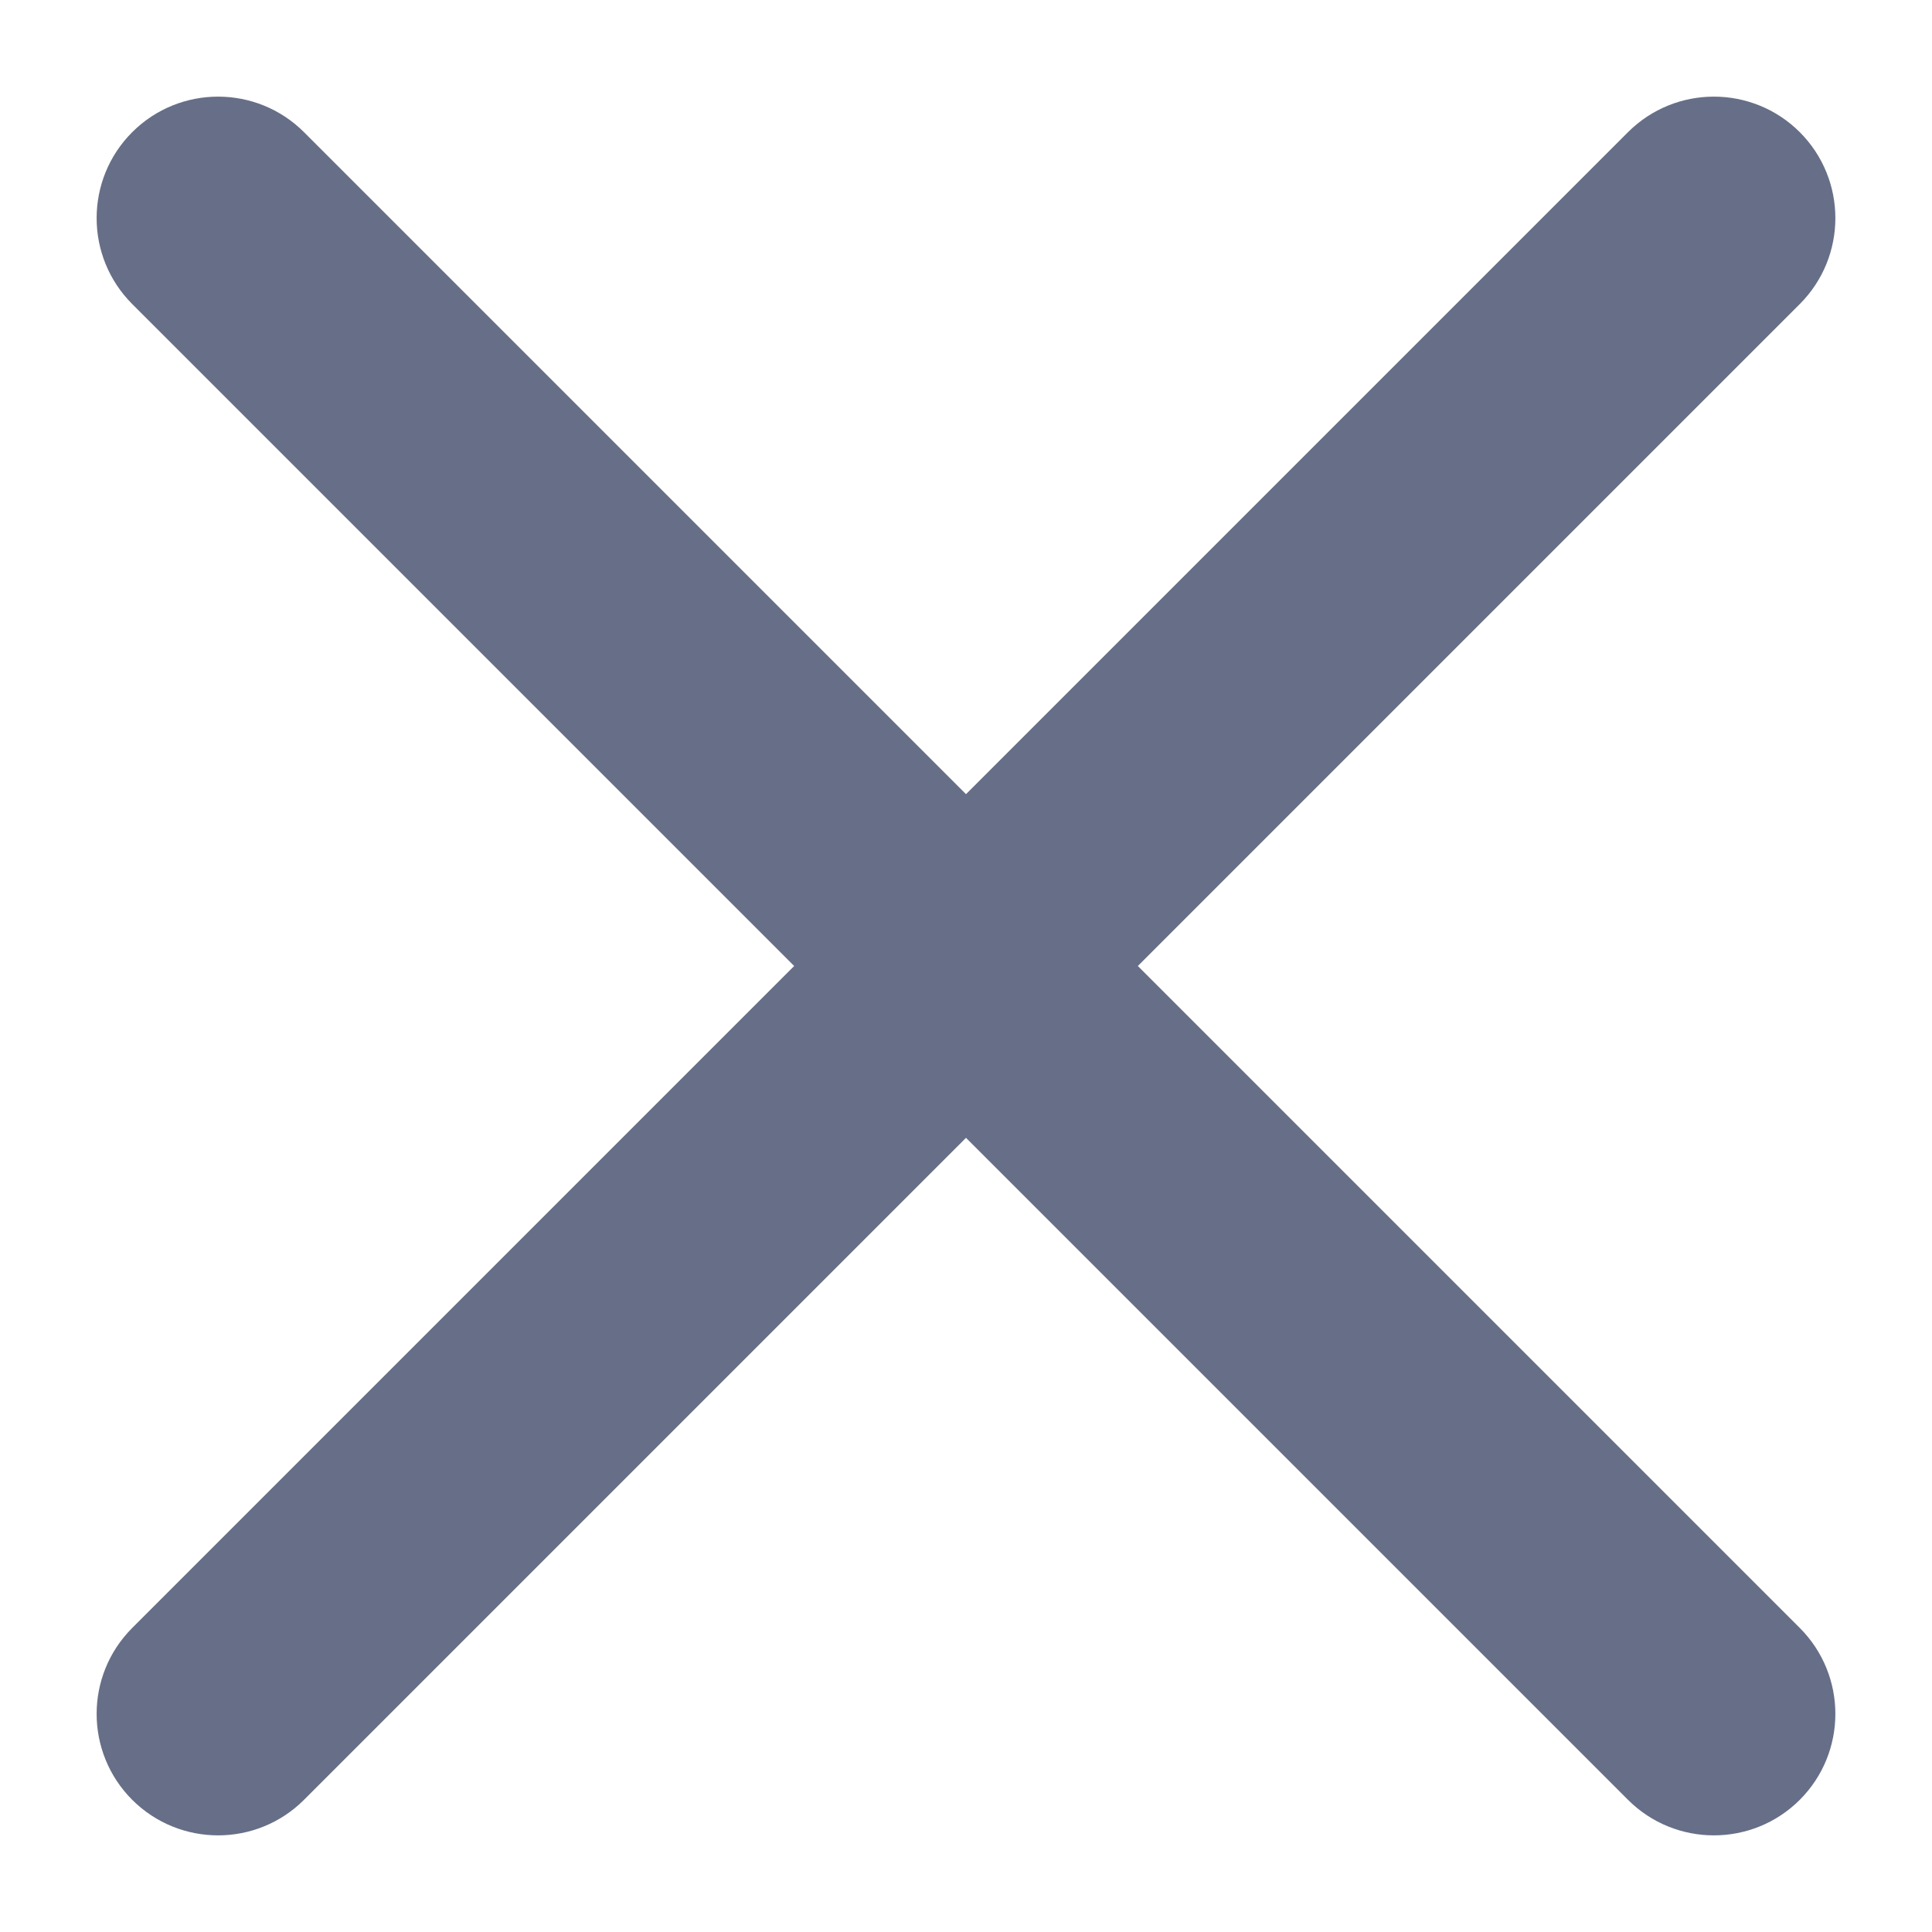
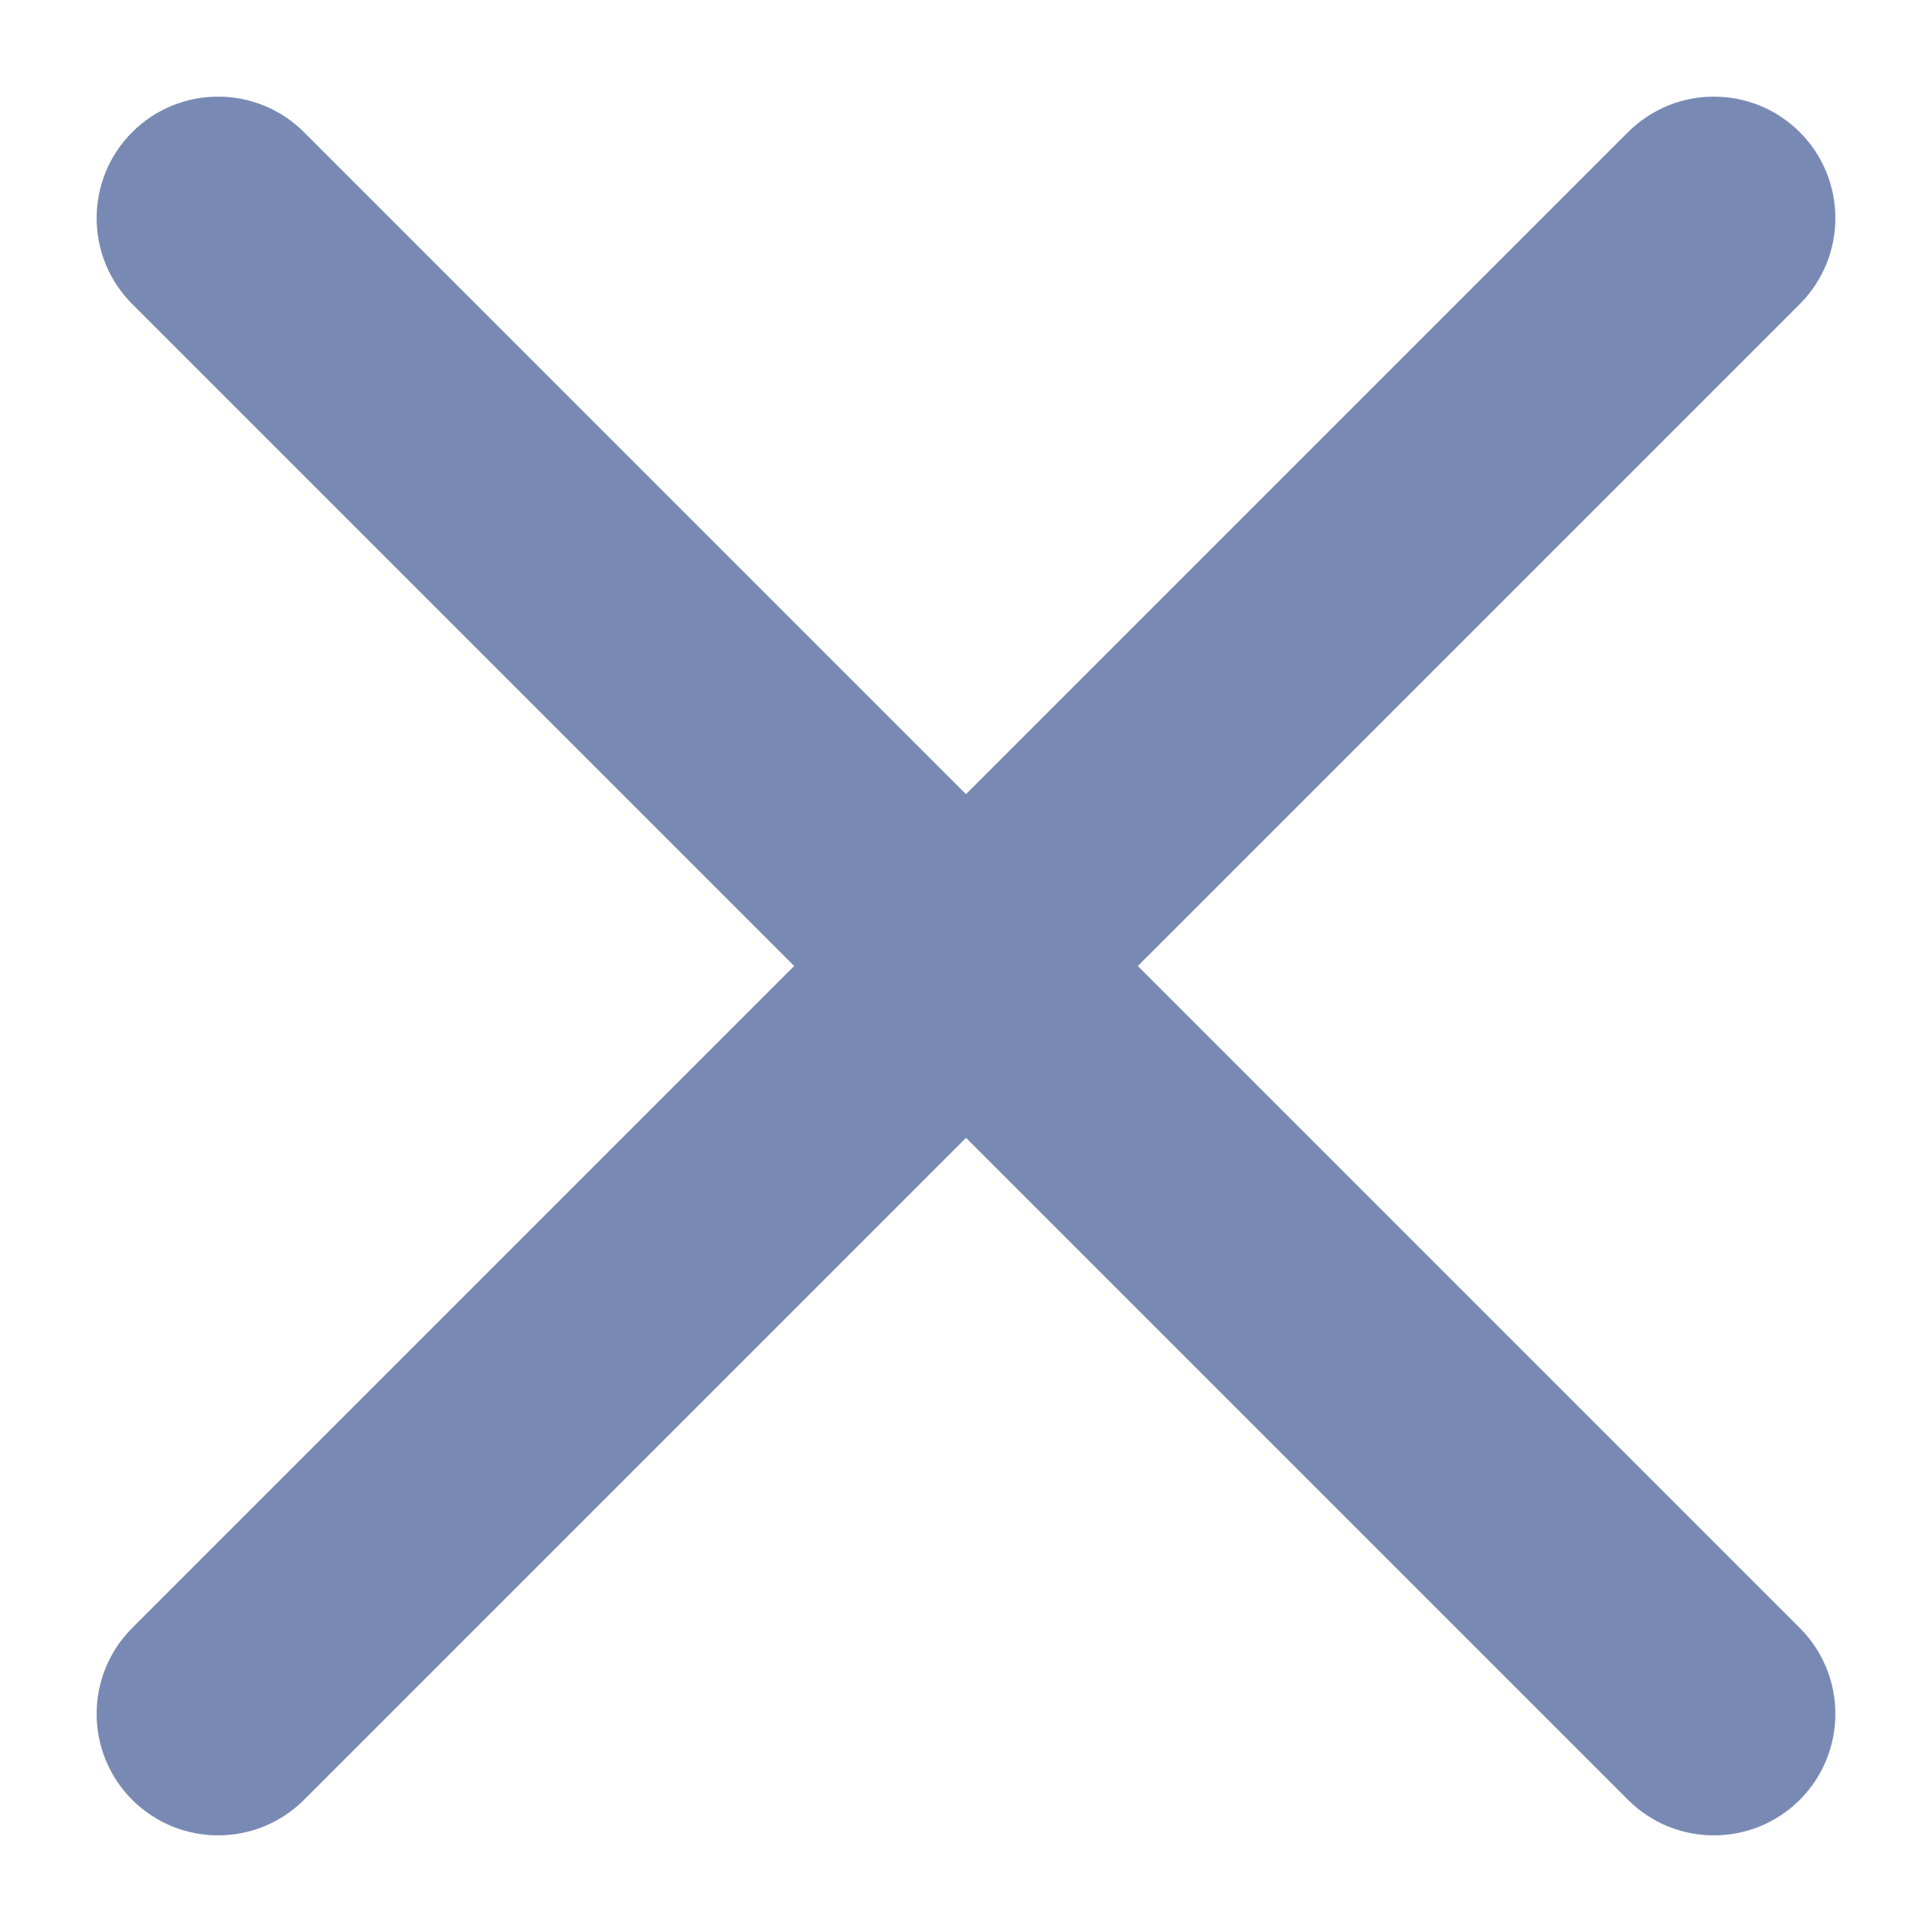
<svg xmlns="http://www.w3.org/2000/svg" width="14" height="14" viewBox="0 0 14 14" fill="none">
-   <path d="M12.936 11.903L8.033 7L12.936 2.097C13.221 1.812 13.221 1.349 12.936 1.064C12.651 0.779 12.188 0.779 11.903 1.064L7 5.967L2.097 1.064C1.812 0.779 1.349 0.779 1.064 1.064C0.779 1.349 0.779 1.812 1.064 2.097L5.967 7L1.064 11.903C0.779 12.188 0.779 12.651 1.064 12.936C1.349 13.221 1.812 13.221 2.097 12.936L7 8.033L11.903 12.936C12.188 13.221 12.651 13.221 12.936 12.936C13.221 12.651 13.221 12.188 12.936 11.903Z" fill="#666F87" stroke="#666F87" stroke-width="0.3" />
+   <path d="M12.936 11.903L8.033 7L12.936 2.097C13.221 1.812 13.221 1.349 12.936 1.064C12.651 0.779 12.188 0.779 11.903 1.064L7 5.967L2.097 1.064C1.812 0.779 1.349 0.779 1.064 1.064C0.779 1.349 0.779 1.812 1.064 2.097L5.967 7L1.064 11.903C0.779 12.188 0.779 12.651 1.064 12.936C1.349 13.221 1.812 13.221 2.097 12.936L7 8.033L11.903 12.936C12.188 13.221 12.651 13.221 12.936 12.936C13.221 12.651 13.221 12.188 12.936 11.903Z" fill="#788AB4" stroke="#788AB4" stroke-width="0.3" />
</svg>
